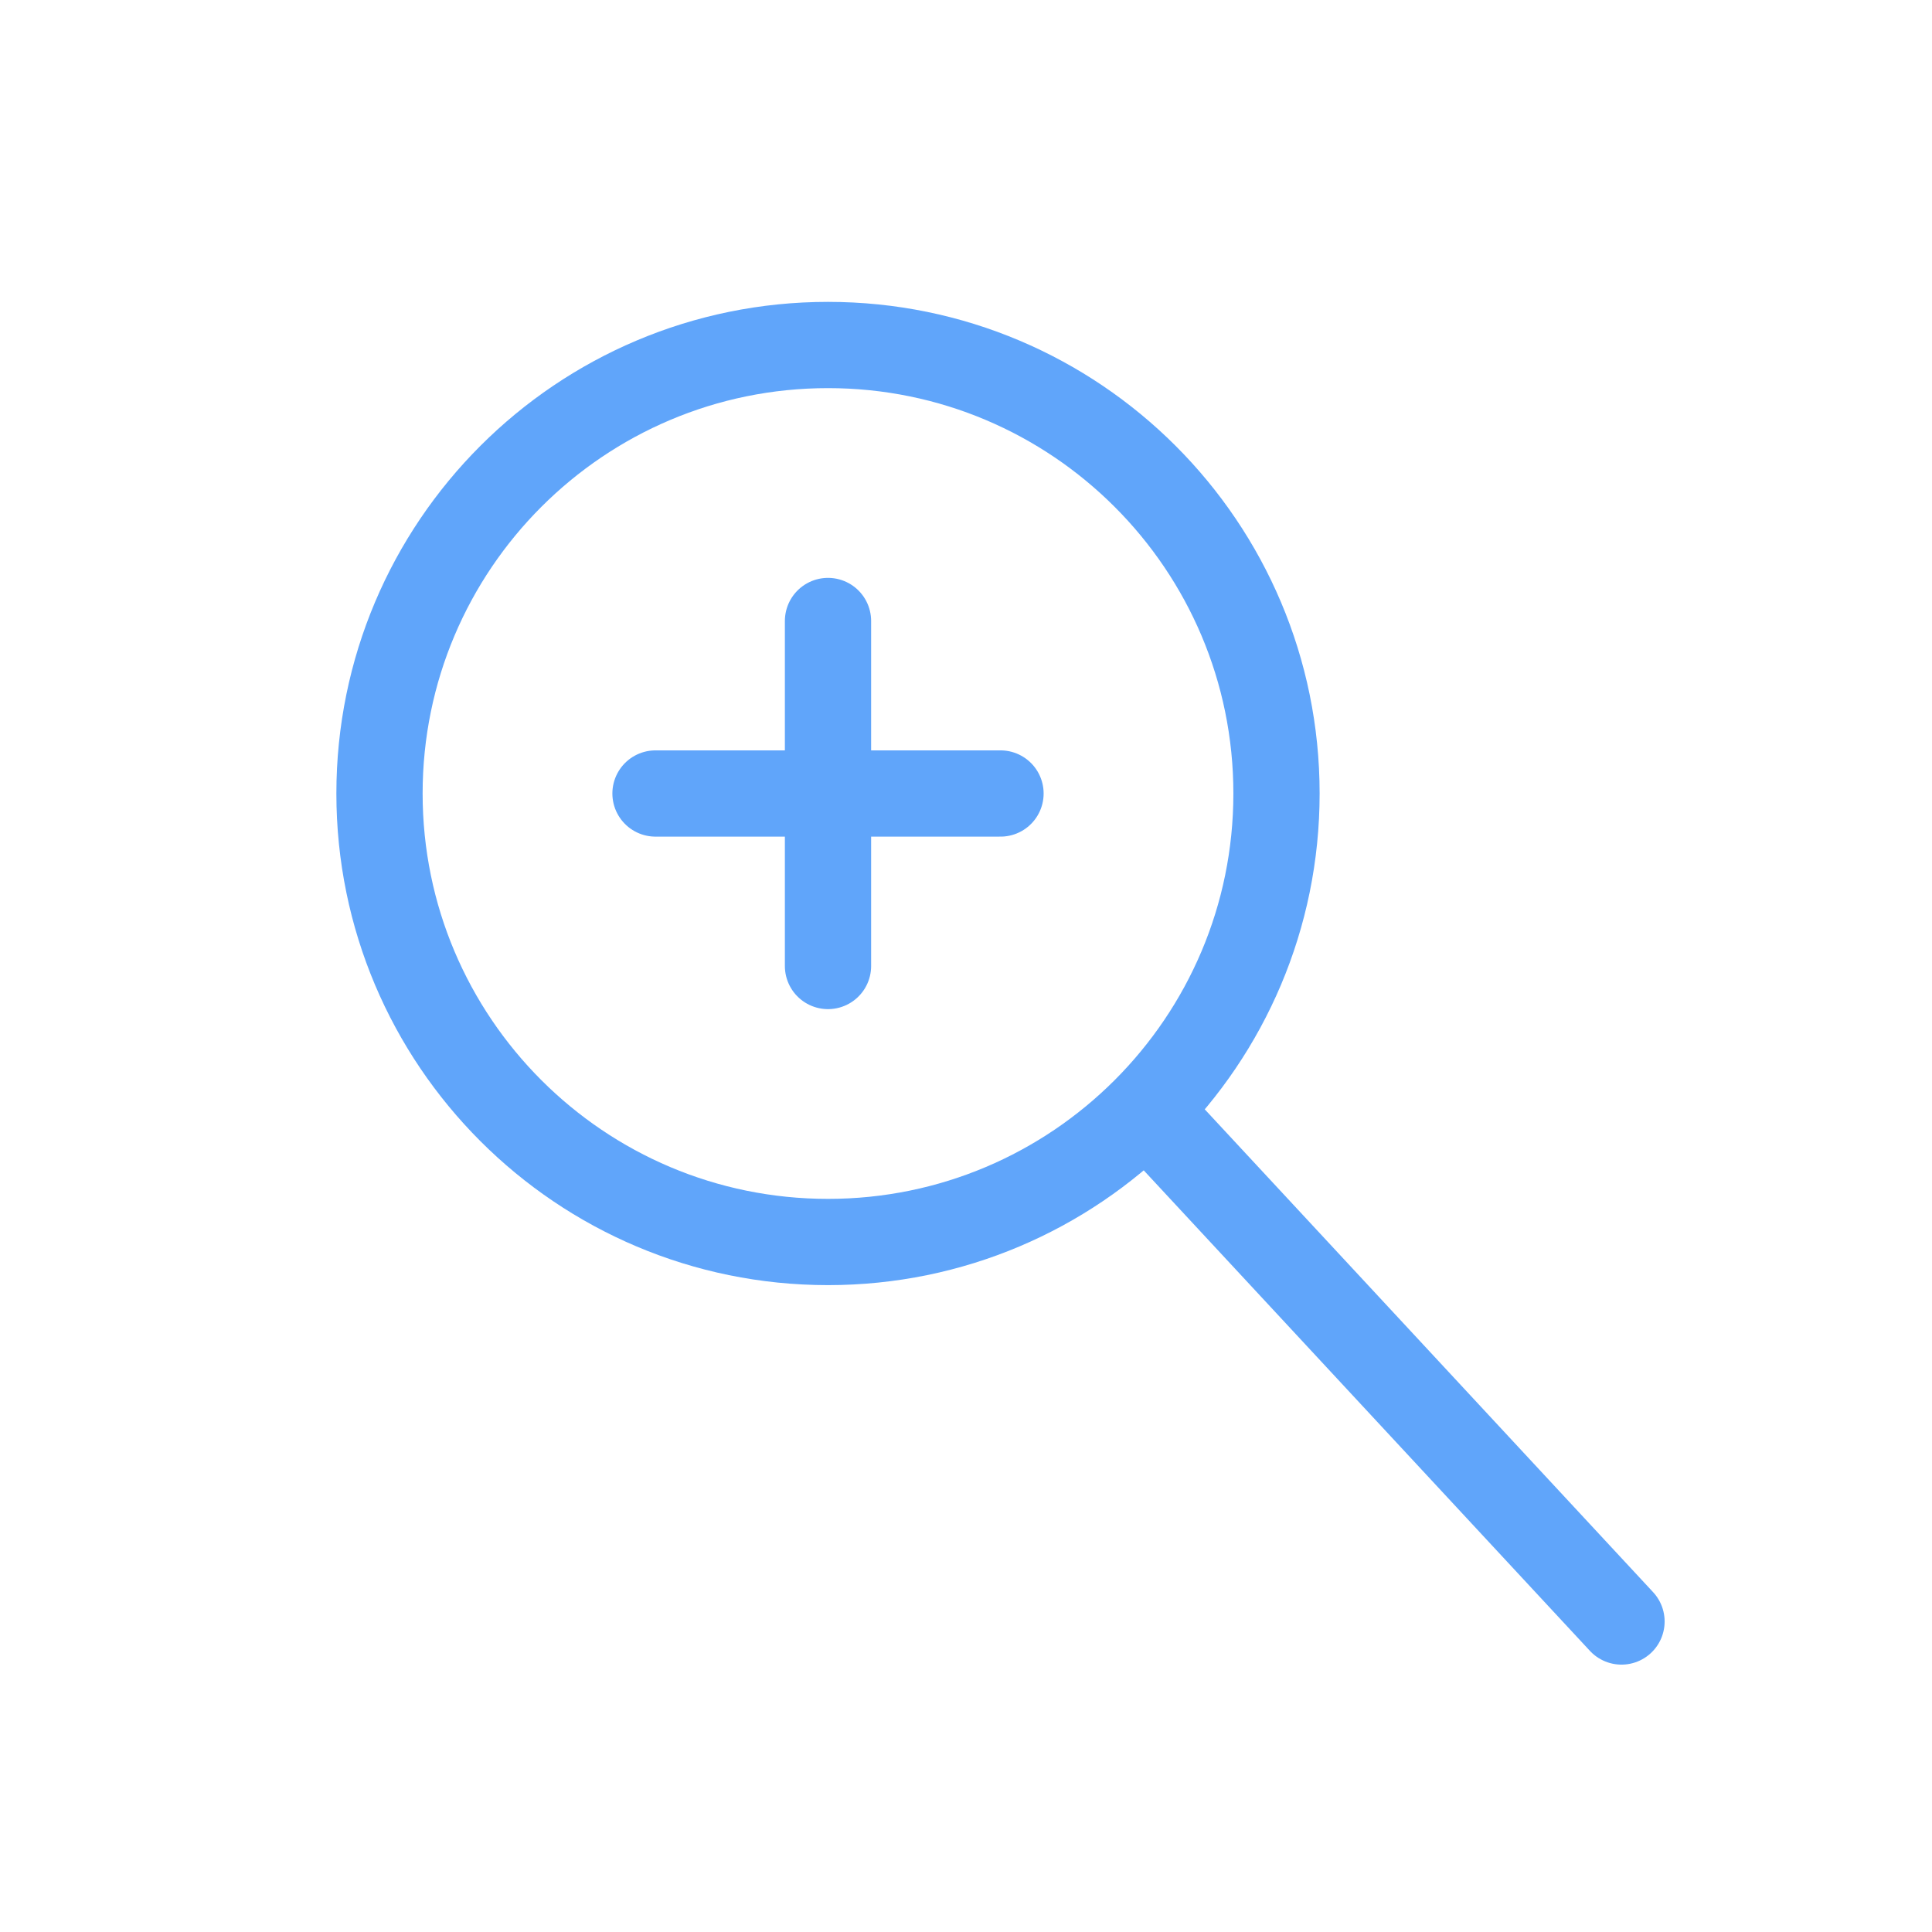
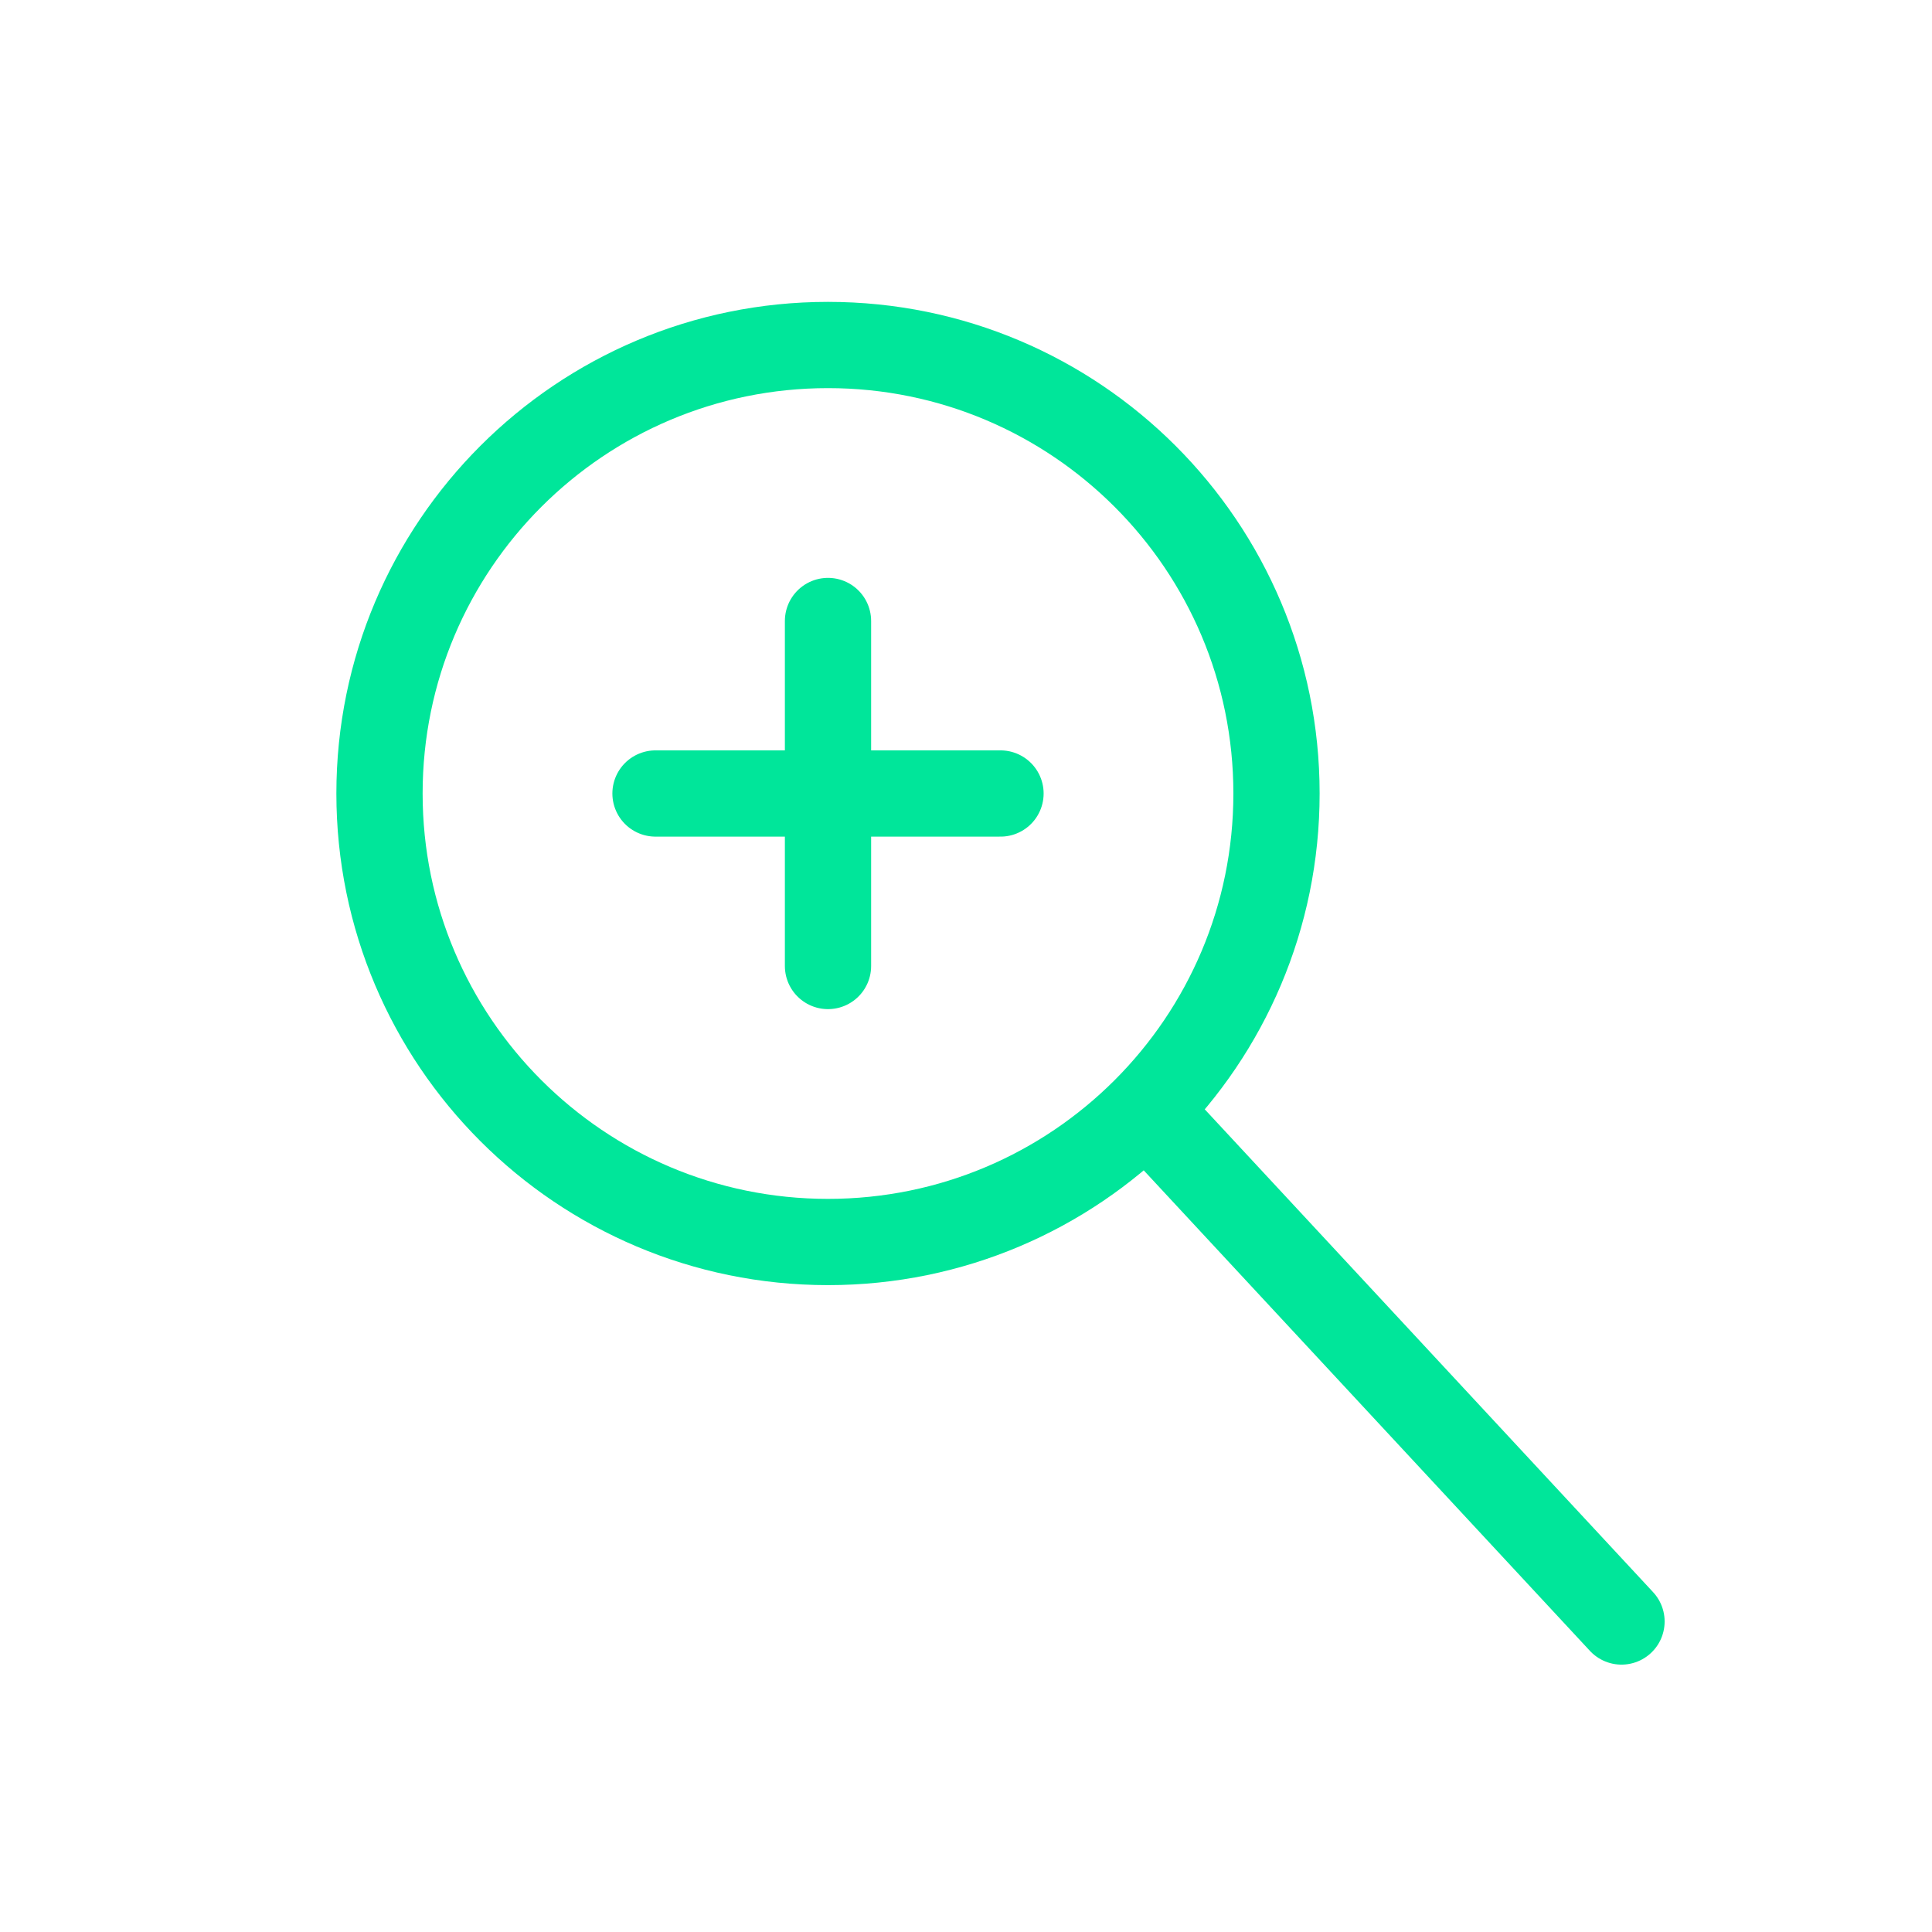
- <svg xmlns="http://www.w3.org/2000/svg" viewBox="0 0 56 56" fill="none" stroke="#60a5fa" stroke-width="2.5" stroke-linecap="round" stroke-linejoin="round">
+ <svg xmlns="http://www.w3.org/2000/svg" viewBox="0 0 56 56" fill="none" stroke="#00e69a" stroke-width="2.5" stroke-linecap="round" stroke-linejoin="round">
  <circle cx="24" cy="23" r="13" />
  <path d="m34 33 13 14M19 23h10m-5-5v10" />
</svg>
